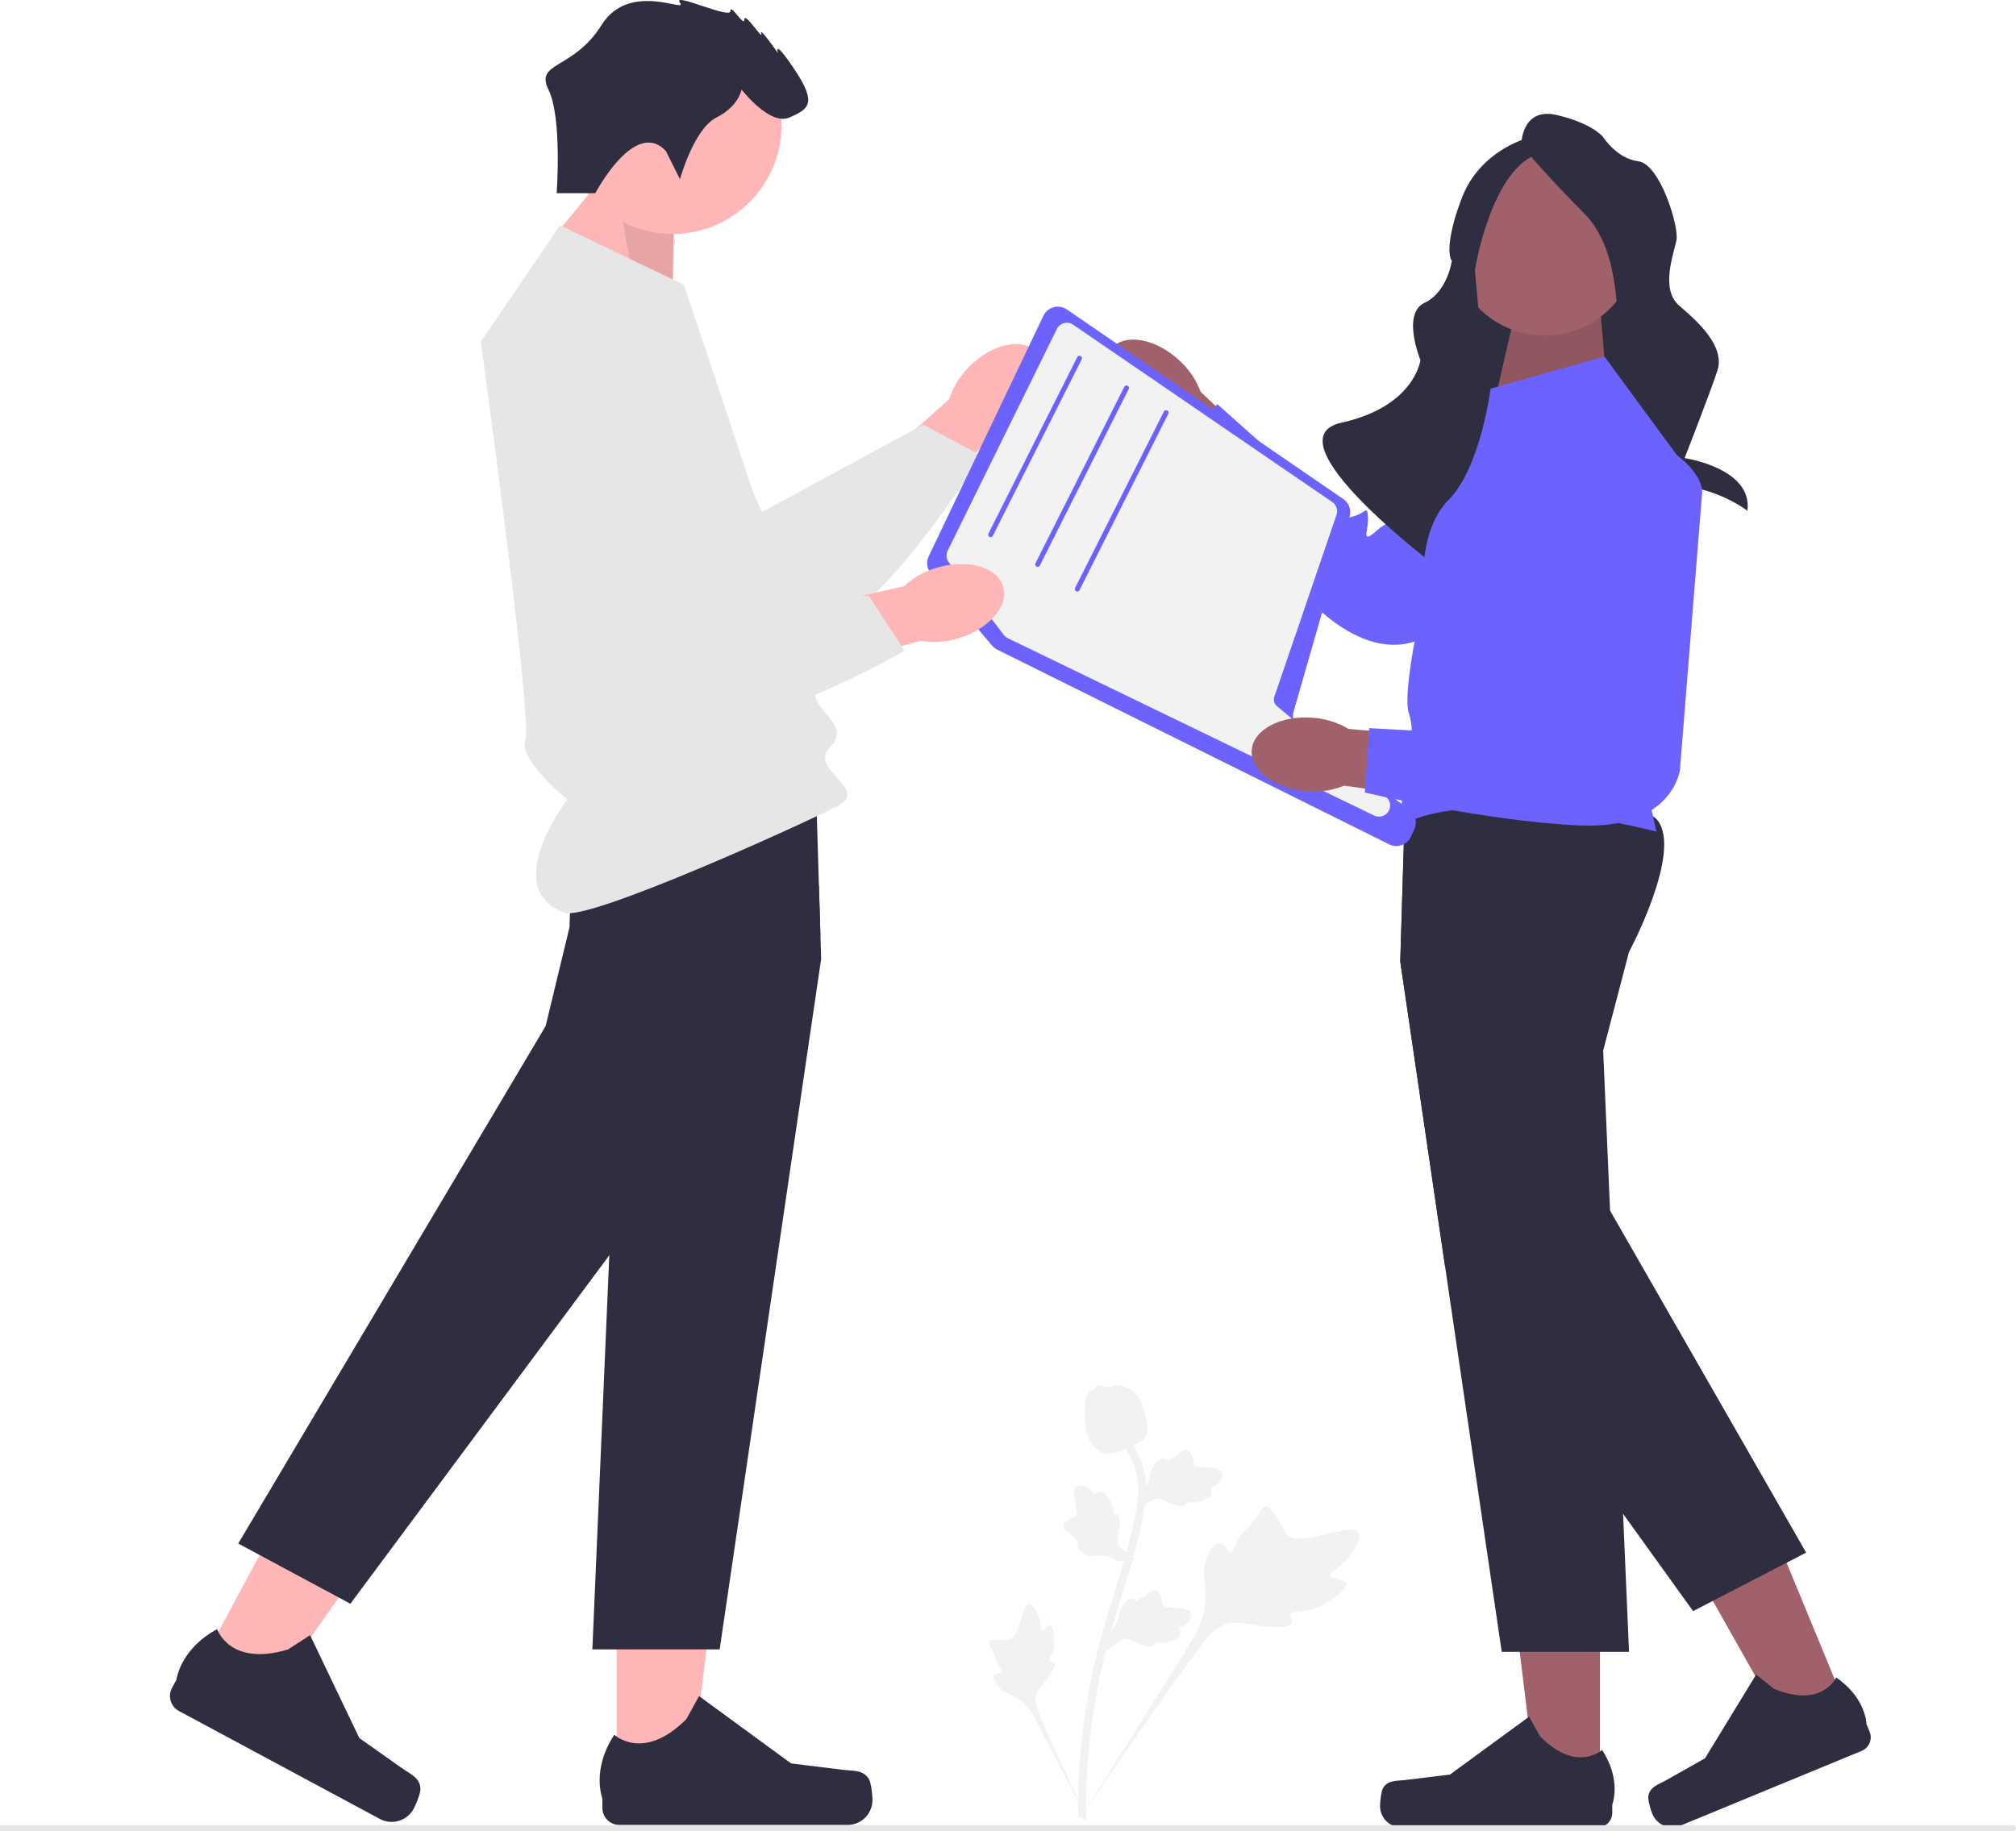
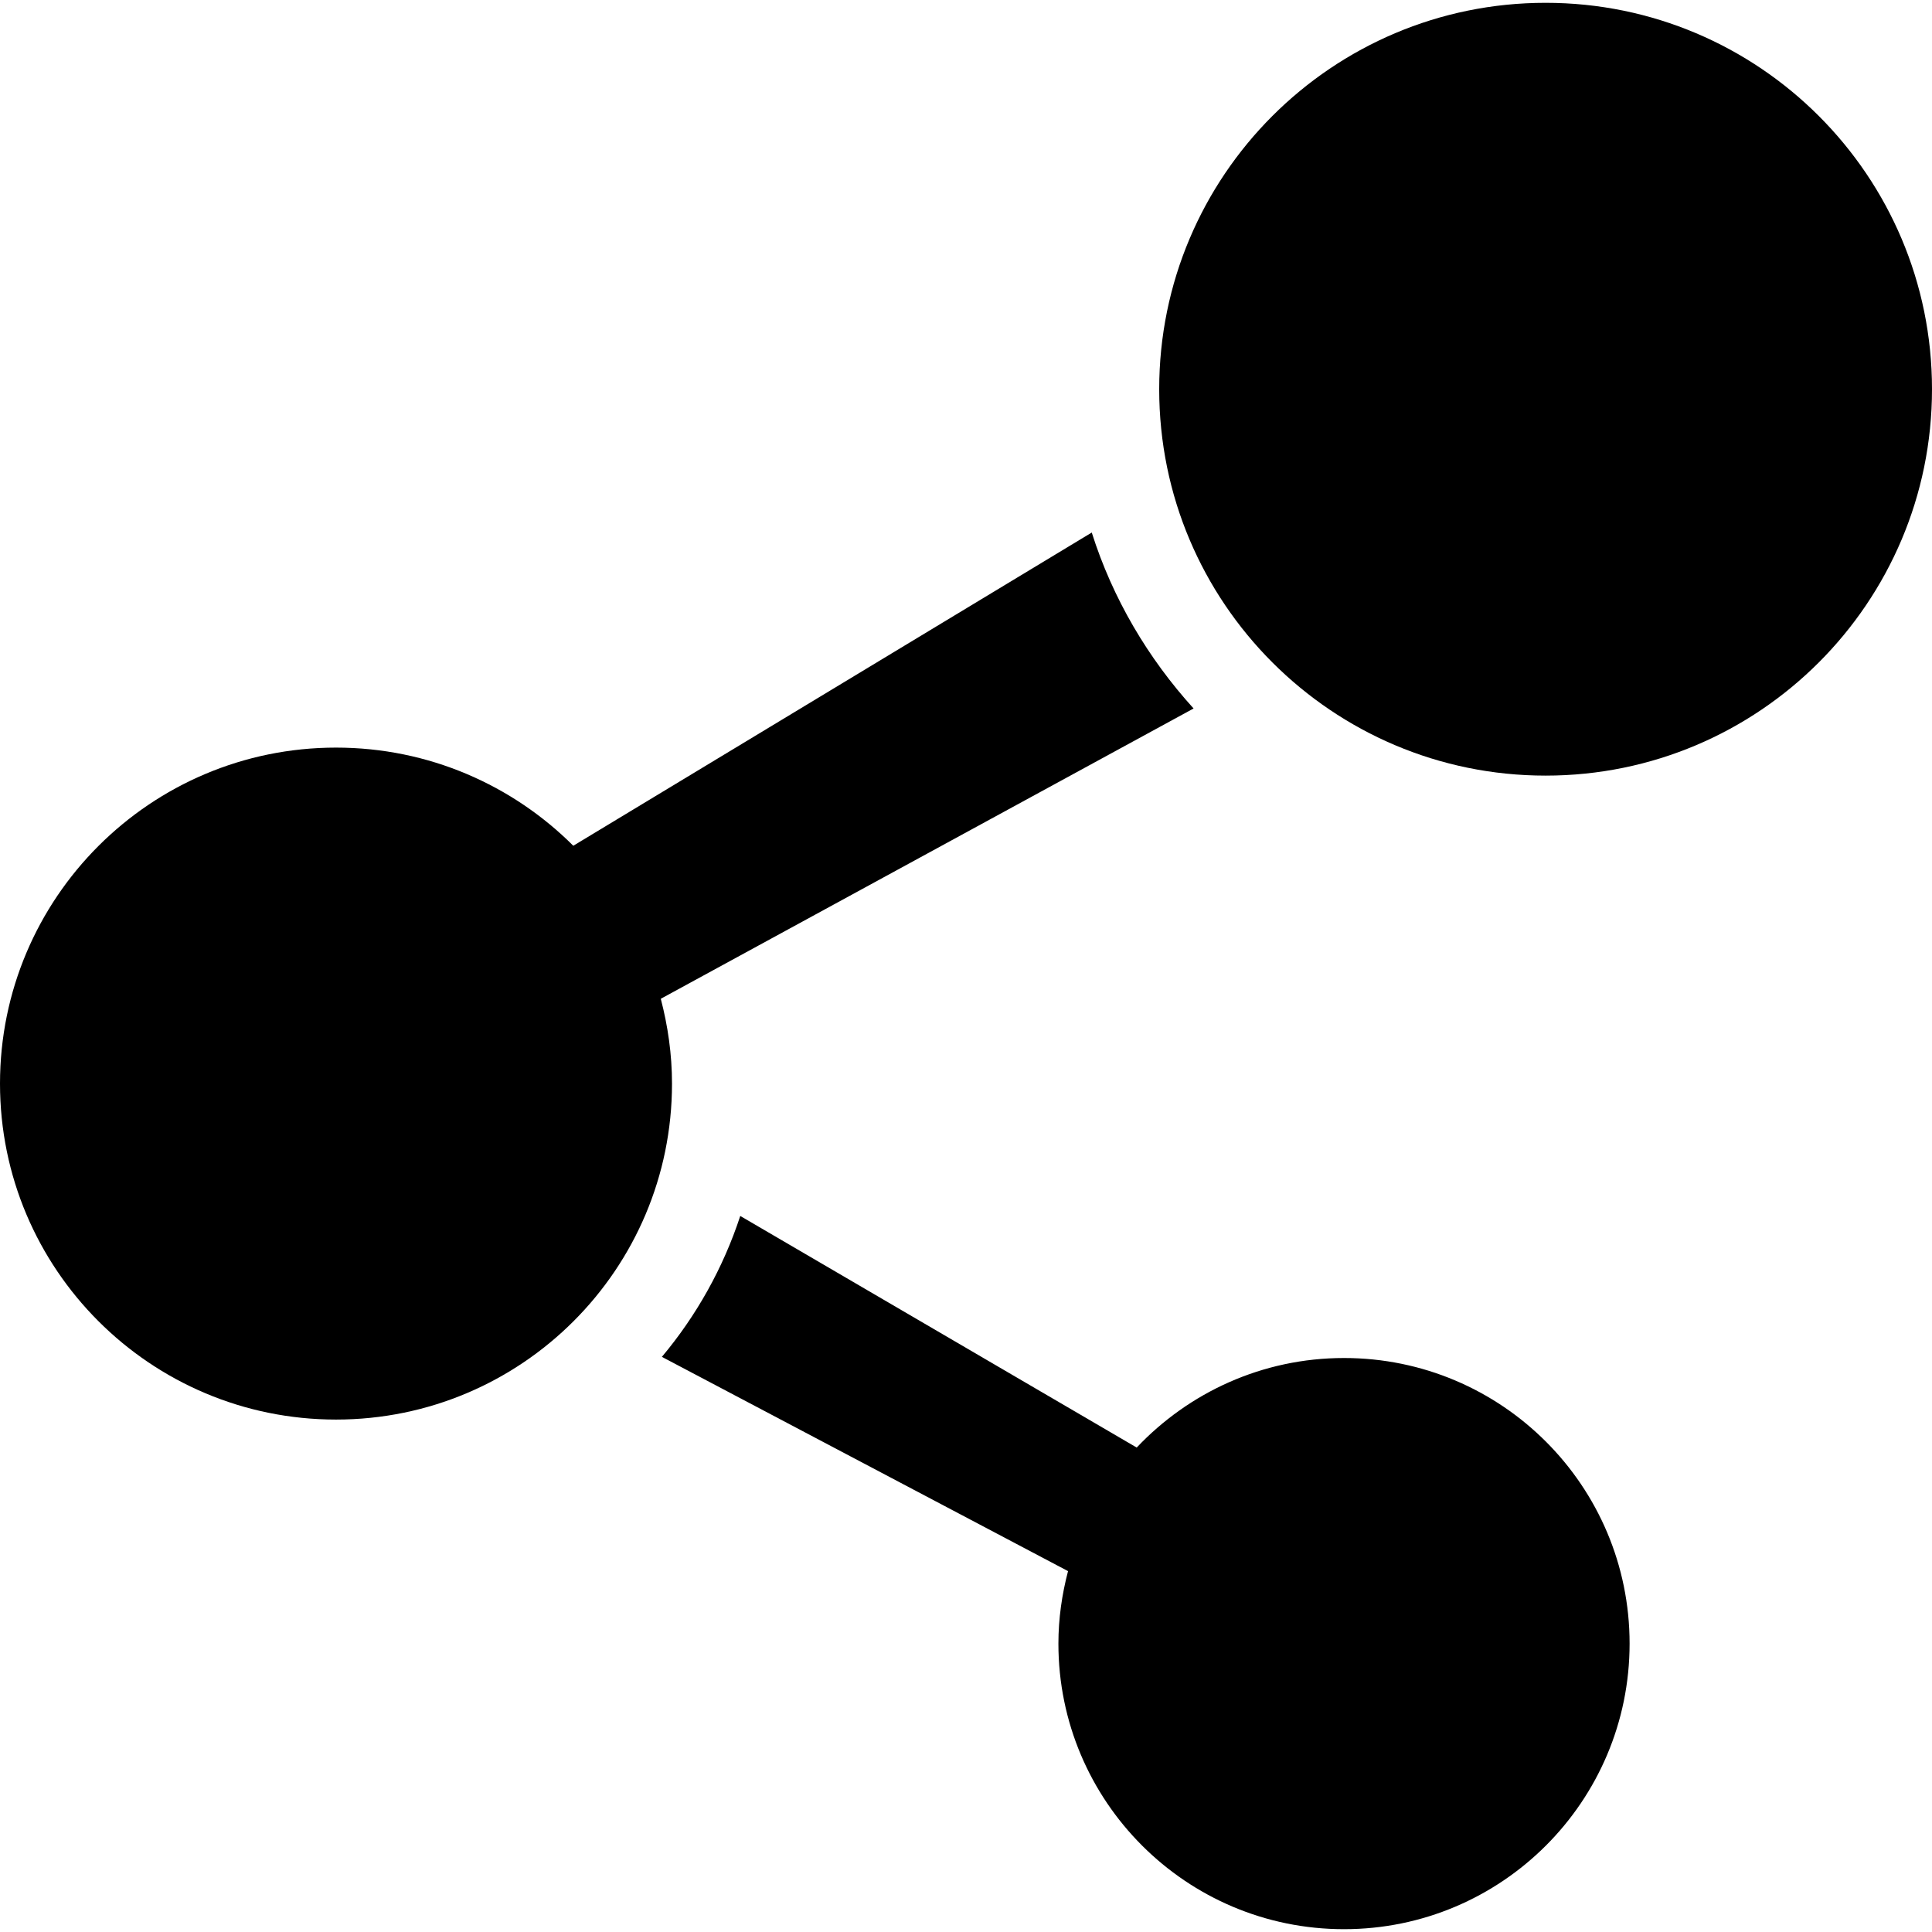
- <svg xmlns="http://www.w3.org/2000/svg" width="583.04" height="529.629" viewBox="0 0 583.04 529.629">
-   <path id="uuid-f8ba9176-caa4-4aaa-aa33-5402b823e72a-73" d="M280.24,106.126c6.491-6.606,15.161-8.611,19.364-4.479,4.203,4.132,2.348,12.834-4.146,19.441-2.558,2.675-5.719,4.698-9.219,5.901l-27.856,27.641-12.692-13.348,28.808-25.832c1.142-3.522,3.111-6.719,5.742-9.323Z" fill="#ffb6b6" />
-   <path d="M191.153,83.309l29.206,64.792,46.638-25.245,16.691,8.858s-38.125,63.739-64.23,56.483c-26.105-7.256-72.459-73.047-64.107-93.352s35.802-11.537,35.802-11.537Z" fill="#e6e6e6" />
+ <svg xmlns="http://www.w3.org/2000/svg" height="800px" width="800px" version="1.1" id="_x32_" viewBox="0 0 512 512" xml:space="preserve">
+   <style type="text/css">
+ 	.st0{fill:#000000;}
+ </style>
  <g>
-     <path id="uuid-070545a9-7559-45f6-9b62-076b2f028fa8-74" d="M326.54,119.883c-6.78-6.308-9.021-14.92-5.005-19.235,4.015-4.314,12.765-2.697,19.547,3.615,2.744,2.484,4.852,5.589,6.15,9.055l28.39,27.092-12.998,13.052-26.607-28.094c-3.552-1.045-6.801-2.926-9.476-5.485Z" fill="#a0616a" />
-     <path d="M469.546,124.059l-54.798,58.341s-12.306,12.176-32.552-5.383c-20.246-17.559-42.755-46.366-42.755-46.366l12.628-13.743,22.368,19.956s13.28,5.344,14.203,8.801-1.658,4.888,2.491,3.78,4.23-3.579,4.49,.169-2.274,8.129,2.519,3.886c4.793-4.243,6.224-1.662,6.224-1.662l35.023-46.393s22.631-17.896,29.137-1.854c6.506,16.042,1.021,20.47,1.021,20.47Z" fill="#6c63ff" />
-   </g>
-   <g>
-     <polygon points="178.347 515.124 199.643 515.122 209.773 432.979 178.342 432.981 178.347 515.124" fill="#ffb6b6" />
-     <path d="M251.31,514.641h0c.663,1.117,1.013,4.721,1.013,6.02h0c0,3.992-3.236,7.228-7.228,7.228h-65.951c-2.723,0-4.931-2.208-4.931-4.931v-2.746s-3.263-8.252,3.454-18.424c0,0,8.348,7.965,20.823-4.51l3.679-6.664,26.628,19.475,14.76,1.817c3.229,.397,6.092-.062,7.753,2.736h0Z" fill="#2f2e41" />
-   </g>
-   <rect x="423.793" y="58.074" width="52.776" height="77.983" transform="translate(900.3618 194.1304) rotate(-180)" fill="#2f2e41" />
-   <polygon points="464.722 112.279 462.874 89.943 438.299 89.943 432.851 113.607 464.722 112.279" fill="#a0616a" />
-   <polygon points="464.722 112.279 462.874 89.943 438.299 89.943 432.851 113.607 464.722 112.279" opacity=".1" />
-   <polygon points="194.461 87.467 194.892 58.744 177.179 47.702 157.919 71.262 194.461 87.467" fill="#ffb6b6" />
-   <polygon points="194.461 87.467 195.608 59.46 177.179 47.702 183.44 82.363 194.461 87.467" opacity=".1" />
-   <circle cx="446.717" cy="70.187" r="26.863" fill="#a0616a" />
-   <path d="M439.941,41.926s0-11.028,10.24-8.665c10.24,2.363,13.391,6.302,13.391,6.302,0,0,3.939,6.302,10.24,7.089,6.302,.788,11.816,18.905,11.028,22.843s-4.726,14.179,.788,18.905,13.391,11.816,11.028,18.905c-2.363,7.089-9.452,25.207-9.452,25.207,0,0,19.773,2.89,18.158,15.23,0,0-9.493-7.353-22.096-7.353-12.603,0-11.028-22.865-11.028-22.865,0,0-.788-14.157-3.151-18.096-2.363-3.939,.788-25.994-11.028-37.81-11.816-11.816-18.117-19.693-18.117-19.693Z" fill="#2f2e41" />
-   <path d="M443.092,39.563s-14.966,3.151-20.48,18.117c-5.514,14.966-2.729,17.751-2.729,17.751,0,0-1.219,9.012-7.91,12.172-6.691,3.16-1.177,16.551-1.177,16.551,0,0-1.575,13.391-22.843,18.117-21.268,4.726,26.671,40.969,26.671,40.969,0,0-3.447-17.106,18.609-17.893,22.056-.788-4.319-41.193-4.319-41.193l-2.363-25.994s4.726-29.933,18.905-33.871c14.179-3.939-2.363-4.726-2.363-4.726Z" fill="#2f2e41" />
-   <circle cx="194.517" cy="36.18" r="31.502" fill="#ffb6b6" />
-   <path d="M237.478,277.401l-29.345,199.69h-36.817l4.896-113.988,2.577-59.936-7.472-28.529s-3.407-6.341-6.277-14.028c-3.235-8.675-5.79-19.074-1.997-24.006,1.396-1.818,5.024-3.164,9.956-4.166,3.013-.616,6.52-1.095,10.307-1.467,21.773-2.154,52.743-.809,52.743-.809l.787,25.981,.437,14.508,.208,6.749Z" fill="#2f2e41" />
-   <g>
-     <polygon points="57.094 483.308 75.855 493.385 123.656 425.82 95.967 410.946 57.094 483.308" fill="#ffb6b6" />
-     <path d="M121.597,517.415h0c.056,1.298-1.342,4.638-1.957,5.782h0c-1.889,3.516-6.271,4.836-9.788,2.946l-58.097-31.214c-2.399-1.289-3.299-4.278-2.01-6.677l1.3-2.419s1.032-8.814,11.763-14.595c0,0,3.585,10.967,20.478,5.882l6.395-4.129,14.24,29.758,12.142,8.586c2.656,1.878,5.396,2.829,5.535,6.079l0,0Z" fill="#2f2e41" />
-   </g>
-   <path d="M237.271,270.652l-15.574,31.228-45.485,61.224-74.88,100.797-32.43-17.421,88.894-149.674,6.928-28.672s0-3.099,.315-7.522c.616-8.753,2.462-22.703,7.959-28.171,.744-.744,1.553-1.331,2.434-1.725,1.653-.744,4.402-.565,7.873,.258,14.501,3.464,41.563,18.344,53.53,25.172l.437,14.508Z" fill="#2f2e41" />
-   <g>
-     <polygon points="462.721 517.629 444.411 517.627 435.7 447 462.725 447.002 462.721 517.629" fill="#a0616a" />
-     <path d="M399.987,517.214h0c-.57,.96-.871,4.059-.871,5.176h0c0,3.432,2.782,6.215,6.215,6.215h56.706c2.341,0,4.24-1.898,4.24-4.24v-2.361s2.805-7.096-2.97-15.841c0,0-7.178,6.848-17.904-3.878l-3.163-5.73-22.895,16.744-12.691,1.562c-2.776,.342-5.238-.053-6.666,2.352h-0Z" fill="#2f2e41" />
-   </g>
-   <g>
-     <polygon points="534.854 496.051 517.928 503.034 482.935 441.069 507.917 430.762 534.854 496.051" fill="#a0616a" />
-     <path d="M476.705,519.597h0c-.161,1.105,.743,4.085,1.169,5.117h0c1.309,3.173,4.943,4.683,8.115,3.374l52.418-21.63c2.164-.893,3.195-3.372,2.302-5.536l-.901-2.182s-.114-7.629-8.788-13.511c0,0-4.023,9.068-18.029,3.245l-5.109-4.09-14.777,24.212-11.135,6.285c-2.436,1.375-4.862,1.949-5.265,4.717l-0,0Z" fill="#2f2e41" />
-   </g>
-   <path d="M471.123,275.354l-7.472,28.529,1.99,46.294,3.3,76.891,.093,2.169,.372,8.646,1.718,39.924h-36.817l-16.39-111.533-12.955-88.157,1.36-44.891,.072-2.348s65.848-2.863,73.005,6.442c7.157,9.305-8.274,38.034-8.274,38.034Z" fill="#2f2e41" />
-   <path d="M522.348,449.106l-6.241,3.228-23.082,11.946-3.378,1.746-20.241-28.143-51.49-71.609-12.955-88.157,1.36-44.891c5.826-1.854,10.485-2.612,12.847-1.51,10.636,4.974,10.128,37.583,10.128,37.583l6.477,28.773,29.868,52.105,56.708,98.929Z" fill="#2f2e41" />
-   <g>
-     <path d="M389.226,457.909c-.474-1.45-4.065-.812-4.409-2.108-.344-1.292,3.102-2.375,5.745-6.017,.477-.657,3.48-4.795,2.328-6.535-2.183-3.299-17.373,4.917-21.019,.307-.8-1.012-1.129-2.749-3.513-5.982-.948-1.286-1.557-1.907-2.284-1.889-1.031,.026-1.401,1.316-3.022,3.654-2.431,3.505-3.309,3.065-4.91,5.938-1.189,2.132-1.33,3.495-2.187,3.575-1.213,.114-1.715-2.541-3.197-2.644-1.513-.105-3.027,2.518-3.777,4.567-1.408,3.846-.536,6.785-.343,9.715,.21,3.184-.283,7.844-3.742,13.825l-32.627,51.982c7.007-10.597,26.897-39.494,34.91-50.094,2.313-3.06,4.799-6.132,8.626-6.71,3.684-.557,8.166,1.266,14.423,1.16,.731-.012,2.764-.073,3.259-1.151,.409-.891-.606-1.666-.237-2.503,.495-1.123,2.724-.641,5.762-1.388,2.142-.526,3.597-1.395,4.849-2.143,.377-.225,5.998-3.63,5.367-5.56h-0Z" fill="#f2f2f2" />
-     <path d="M303.771,470.046c-.848-.186-1.571,1.761-2.307,1.556-.733-.204-.271-2.208-1.295-4.556-.185-.423-1.349-3.091-2.536-3.028-2.249,.12-2.599,9.946-5.914,10.405-.727,.101-1.675-.239-3.95-.002-.905,.094-1.385,.214-1.586,.576-.285,.514,.242,1.067,.921,2.537,1.019,2.205,.55,2.508,1.497,4.123,.703,1.199,1.331,1.661,1.123,2.105-.294,.628-1.742,.108-2.22,.806-.488,.712,.363,2.212,1.152,3.172,1.481,1.801,3.176,2.221,4.669,2.971,1.623,.815,3.768,2.402,5.706,5.826l16.099,31.012c-3.179-6.497-11.623-24.596-14.514-31.588-.834-2.018-1.625-4.125-.805-6.17,.79-1.969,2.978-3.643,4.731-6.744,.205-.362,.762-1.378,.376-1.931-.319-.458-.993-.183-1.297-.606-.408-.567,.471-1.522,.981-3.228,.36-1.203,.353-2.168,.347-2.998-.002-.25-.051-3.991-1.18-4.238l-0,0Z" fill="#f2f2f2" />
-     <path d="M319.832,477.613l.506-4.672,.31-.294c1.436-1.357,2.334-2.795,2.671-4.275,.054-.235,.095-.473,.138-.716,.168-.961,.377-2.155,1.3-3.395,.517-.691,1.884-2.253,3.294-1.707,.381,.143,.637,.389,.816,.651,.045-.045,.091-.091,.14-.14,.609-.592,1.035-.809,1.446-1.018,.315-.161,.641-.326,1.192-.767,.242-.193,.435-.367,.599-.513,.495-.442,1.128-.959,1.995-.754,.919,.251,1.234,1.128,1.443,1.708,.373,1.035,.488,1.747,.564,2.219,.027,.172,.059,.367,.083,.43,.201,.507,2.726,.638,3.676,.693,2.136,.116,3.984,.216,4.428,1.678,.319,1.046-.346,2.187-2.032,3.481-.525,.403-1.051,.681-1.508,.888,.281,.266,.506,.628,.519,1.121h0c.031,1.167-1.166,2.062-3.557,2.666-.594,.152-1.393,.352-2.439,.302-.492-.024-.924-.1-1.292-.17-.055,.21-.155,.427-.337,.634-.532,.609-1.391,.764-2.558,.421-1.288-.359-2.305-.847-3.203-1.276-.784-.374-1.46-.693-2.028-.78-1.055-.148-2.039,.504-3.217,1.371l-2.951,2.214h-0Z" fill="#f2f2f2" />
-     <path d="M328.254,451.001l-4.648,.696-.363-.226c-1.677-1.045-3.296-1.549-4.812-1.5-.241,.008-.482,.028-.727,.048-.972,.081-2.18,.182-3.614-.397-.8-.325-2.657-1.251-2.487-2.753,.041-.404,.215-.715,.423-.954-.055-.032-.111-.065-.171-.1-.727-.439-1.045-.796-1.351-1.14-.235-.264-.478-.537-1.044-.959-.248-.185-.466-.328-.648-.449-.553-.367-1.214-.848-1.236-1.738,.01-.953,.778-1.48,1.286-1.829,.907-.624,1.566-.915,2.003-1.109,.16-.07,.34-.15,.395-.189,.439-.323-.074-2.799-.262-3.732-.43-2.095-.801-3.908,.5-4.709,.931-.574,2.203-.22,3.883,1.083,.523,.406,.925,.844,1.242,1.234,.186-.34,.479-.648,.953-.787h0c1.121-.326,2.29,.605,3.48,2.764,.297,.536,.694,1.258,.91,2.283,.101,.483,.138,.919,.163,1.293,.217-0,.453,.042,.699,.165,.724,.36,1.092,1.152,1.056,2.368-.02,1.337-.234,2.445-.422,3.422-.162,.853-.3,1.588-.24,2.159,.125,1.058,1.005,1.845,2.142,2.764l2.89,2.293h-0Z" fill="#f2f2f2" />
-     <path d="M328.881,437.044l.506-4.672,.31-.294c1.436-1.357,2.334-2.795,2.671-4.275,.054-.235,.095-.473,.138-.716,.168-.961,.377-2.155,1.3-3.395,.517-.691,1.884-2.253,3.294-1.707,.381,.143,.637,.389,.816,.651,.045-.045,.091-.091,.14-.14,.609-.592,1.035-.809,1.446-1.018,.315-.161,.641-.326,1.192-.767,.242-.193,.435-.367,.599-.513,.495-.442,1.128-.959,1.995-.754,.919,.251,1.234,1.128,1.443,1.708,.373,1.035,.488,1.747,.564,2.219,.027,.172,.059,.367,.083,.43,.201,.507,2.726,.638,3.676,.693,2.136,.116,3.984,.216,4.428,1.678,.319,1.046-.346,2.187-2.032,3.481-.525,.403-1.051,.681-1.508,.888,.281,.266,.506,.628,.519,1.121h0c.031,1.167-1.166,2.062-3.557,2.666-.594,.152-1.393,.352-2.439,.302-.492-.024-.924-.1-1.292-.17-.055,.21-.155,.427-.337,.634-.532,.609-1.391,.764-2.558,.421-1.288-.359-2.305-.847-3.203-1.276-.784-.374-1.46-.693-2.028-.78-1.055-.148-2.039,.504-3.217,1.371l-2.951,2.214h-0Z" fill="#f2f2f2" />
-     <path d="M313.81,526.564l-.822-.812,.015-1.154-.015,1.154-1.142-.121c.005-.107-.002-.359-.01-.751-.044-2.149-.18-8.691,.731-18.741,.636-7.016,1.699-14.138,3.159-21.171,1.463-7.044,2.98-12.285,4.2-16.498,.92-3.177,1.849-6.191,2.755-9.126,2.419-7.843,4.704-15.251,6.118-23.702,.317-1.886,.974-5.813-.372-10.448-.781-2.688-2.118-5.218-3.976-7.518l1.798-1.452c2.05,2.541,3.529,5.343,4.396,8.328,1.492,5.139,.776,9.417,.432,11.473-1.44,8.6-3.747,16.079-6.19,23.998-.902,2.925-1.828,5.925-2.744,9.09-1.208,4.174-2.712,9.369-4.156,16.323-1.444,6.949-2.493,13.984-3.122,20.911-.899,9.924-.764,16.368-.72,18.485,.023,1.13,.028,1.367-.335,1.732v-0Z" fill="#f2f2f2" />
-     <path d="M319.519,420.335c-.092-.021-.185-.044-.279-.071-1.896-.532-3.417-2.077-4.522-4.592-.517-1.183-.639-2.428-.883-4.91-.038-.383-.207-2.32,0-4.887,.135-1.677,.315-2.351,.772-2.88,.507-.589,1.19-.927,1.912-1.096,.02-.222,.092-.439,.236-.645,.594-.854,1.587-.503,2.127-.32,.272,.098,.61,.222,.991,.286,.598,.103,.956-.002,1.497-.158,.518-.15,1.161-.337,2.051-.321,1.755,.024,3.054,.813,3.483,1.073,2.256,1.356,3.035,3.519,3.937,6.024,.179,.502,.774,2.317,.912,4.653,.1,1.686-.121,2.376-.374,2.869-.517,1.014-1.31,1.485-3.276,2.474-2.054,1.037-3.085,1.555-3.93,1.822-1.966,.617-3.201,1.005-4.654,.681v0Z" fill="#f2f2f2" />
-   </g>
-   <path d="M583.04,528.789h0c0,.464-.376,.84-.84,.84H0v-1.68H582.2c.464,0,.84,.376,.84,.84Z" fill="#e6e6e6" />
-   <path d="M161.968,65.185l35.787,17.178s37.934,112.37,37.934,118.096c0,5.726,10.736,9.305,4.294,15.746s11.99,11.897,2.058,17.042-71.885,33.29-78.774,30.752c-19-7,.805-32.722,.805-32.722,0,0-14.272-11.494-12.125-17.22s-12.883-115.233-12.883-115.233l22.904-33.64Z" fill="#e6e6e6" />
-   <path d="M192.593,43.726l4.052,8.104s4.052-14.586,10.535-17.828,7.293-8.104,7.293-8.104c0,0,8.104,10.535,13.776,8.104s8.104-4.052,1.621-13.776-4.862-4.862-4.862-4.862c0,0-5.672-8.104-4.862-5.672s-4.862-6.483-4.862-4.052c0,2.431-4.052-4.862-4.052-2.431,0,2.431-17.017-5.672-14.586-2.431s-14.586-6.483-22.69,6.483c-8.104,12.966-19.34,10.568-15.342,18.655,3.998,8.087,2.377,29.966,2.377,29.966h11.176s11.514-21.879,20.428-12.155Z" fill="#2f2e41" />
-   <path d="M431.085,112.424l.656-.185,32.268-9.119,25.766,35.071-17.178,73.005,6.442,29.345s-52.249-13.599-73.005-2.147c0,0-1.431-6.526,0-9.705s3.579-16.406,1.431-22.317,4.294-33.826,4.294-33.826c0,0-2.147-18.609,7.157-27.914s12.168-32.208,12.168-32.208Z" fill="#6c63ff" />
-   <path d="M401.778,244.249l-113.388-56.35c-.564-.28-1.057-.666-1.465-1.147l-17.692-20.851c-1.173-1.383-1.427-3.334-.647-4.972l33.174-69.601c.581-1.22,1.663-2.12,2.968-2.471,1.306-.35,2.693-.113,3.808,.651l79.965,54.852c1.642,1.126,2.375,3.167,1.825,5.08l-16.235,56.498c-.444,1.545,.122,3.232,1.408,4.196l32.117,24.088c1.73,1.297,2.327,3.663,1.421,5.626l-1.016,2.201c-.527,1.142-1.471,2.001-2.657,2.419-.503,.177-1.022,.265-1.538,.265-.702-0-1.4-.163-2.049-.485Z" fill="#6c63ff" />
-   <path d="M400.873,230.535l-31.564-26.26c-.272-.229-.487-.508-.637-.816-.286-.58-.344-1.274-.129-1.911l17.986-52.628c.465-1.36-.036-2.877-1.224-3.693l-74.937-51.304c-.766-.53-1.725-.694-2.627-.458-.909,.236-1.661,.852-2.076,1.689l-31.593,64.151c-.48,.966-.444,2.076,.086,2.999,.064,.129,.143,.25,.236,.365l15.889,20.971c.308,.401,.709,.73,1.159,.952l105.972,51.311c.444,.215,.923,.322,1.403,.322,.83,0,1.661-.322,2.276-.945,.072-.079,.143-.15,.215-.236,.501-.608,.759-1.389,.723-2.183-.043-.902-.465-1.746-1.159-2.326Z" fill="#f2f2f2" />
-   <path d="M286.505,155.368c.262,0,.514-.144,.64-.394l25.687-51.033c.178-.353,.036-.784-.317-.961-.354-.179-.783-.036-.961,.317l-25.687,51.033c-.178,.353-.036,.784,.317,.961,.103,.052,.213,.077,.321,.077Z" fill="#6c63ff" />
-   <path d="M300.104,163.957c.262,0,.514-.144,.64-.394l25.687-51.033c.178-.353,.036-.784-.317-.961-.354-.179-.784-.035-.961,.317l-25.687,51.033c-.178,.353-.036,.784,.317,.961,.103,.052,.213,.077,.321,.077Z" fill="#6c63ff" />
-   <path d="M311.556,171.114c.262,0,.514-.144,.64-.394l25.687-51.033c.178-.353,.036-.784-.317-.961-.354-.179-.783-.036-.961,.317l-25.687,51.033c-.178,.353-.036,.784,.317,.961,.103,.052,.213,.077,.321,.077Z" fill="#6c63ff" />
-   <path id="uuid-03f01c0a-1974-4ec8-8b69-52a915a70377-75" d="M271.014,164.201c8.882-2.624,17.435-.168,19.104,5.484,1.669,5.653-4.178,12.36-13.063,14.984-3.535,1.097-7.281,1.331-10.925,.683l-37.772,10.642-4.616-17.832,37.726-8.598c2.708-2.525,5.981-4.364,9.546-5.364Z" fill="#ffb6b6" />
-   <path d="M204.205,101.006l-5.92,70.824,53.029,.57,10.292,15.847s-64.274,37.216-83.574,18.2c-19.3-19.016-27.887-99.038-10.728-112.735,17.159-13.697,36.901,7.294,36.901,7.294Z" fill="#e6e6e6" />
-   <g>
-     <path id="uuid-7eb47ac4-3db4-4d62-bd0a-b38893e38622-76" d="M377.92,228.882c-9.235-.696-16.362-6.024-15.918-11.901s8.289-10.076,17.527-9.379c3.694,.228,7.28,1.337,10.457,3.235l39.091,3.441-2.006,18.31-38.324-5.336c-3.427,1.4-7.14,1.96-10.827,1.631Z" fill="#a0616a" />
-     <path d="M492.243,142.869l-6.387,79.786s-2.012,17.194-28.79,16.116-62.346-9.531-62.346-9.531l1.285-18.62,29.931,1.626s13.71-4.116,16.59-1.991,1.756,4.853,4.306,1.398,1.07-5.437,3.613-2.671,3.298,7.77,4.394,1.463,3.824-5.184,3.824-5.184l-1.602-58.107s6.507-28.109,21.605-19.638c15.097,8.47,13.577,15.354,13.577,15.354Z" fill="#6c63ff" />
+     <path class="st0" d="M409.6,0.746c-56.553,0-102.4,45.842-102.4,102.395c0,56.553,45.847,102.405,102.4,102.405   c56.553,0,102.4-45.852,102.4-102.405C512,46.588,466.153,0.746,409.6,0.746z" />
+     <path class="st0" d="M175.116,264.684l141.198-76.931c-12.072-13.295-21.444-29.102-26.988-46.627l-137.398,83.006   c-16.107-16.075-38.332-26.01-62.878-26.01C39.869,198.122,0,237.981,0,287.166c0,49.176,39.869,89.035,89.048,89.035   c49.171,0,89.04-39.859,89.04-89.035C178.088,279.383,176.99,271.886,175.116,264.684z" />
+     <path class="st0" d="M356.178,359.886c-21.661,0-41.143,9.15-54.938,23.729l-105.064-61.372   c-4.534,13.803-11.629,26.443-20.77,37.339l107.635,56.783c-1.611,6.149-2.553,12.558-2.553,19.205   c0,41.798,33.885,75.684,75.689,75.684c41.798,0,75.683-33.886,75.683-75.684S397.976,359.886,356.178,359.886z" />
  </g>
</svg>
